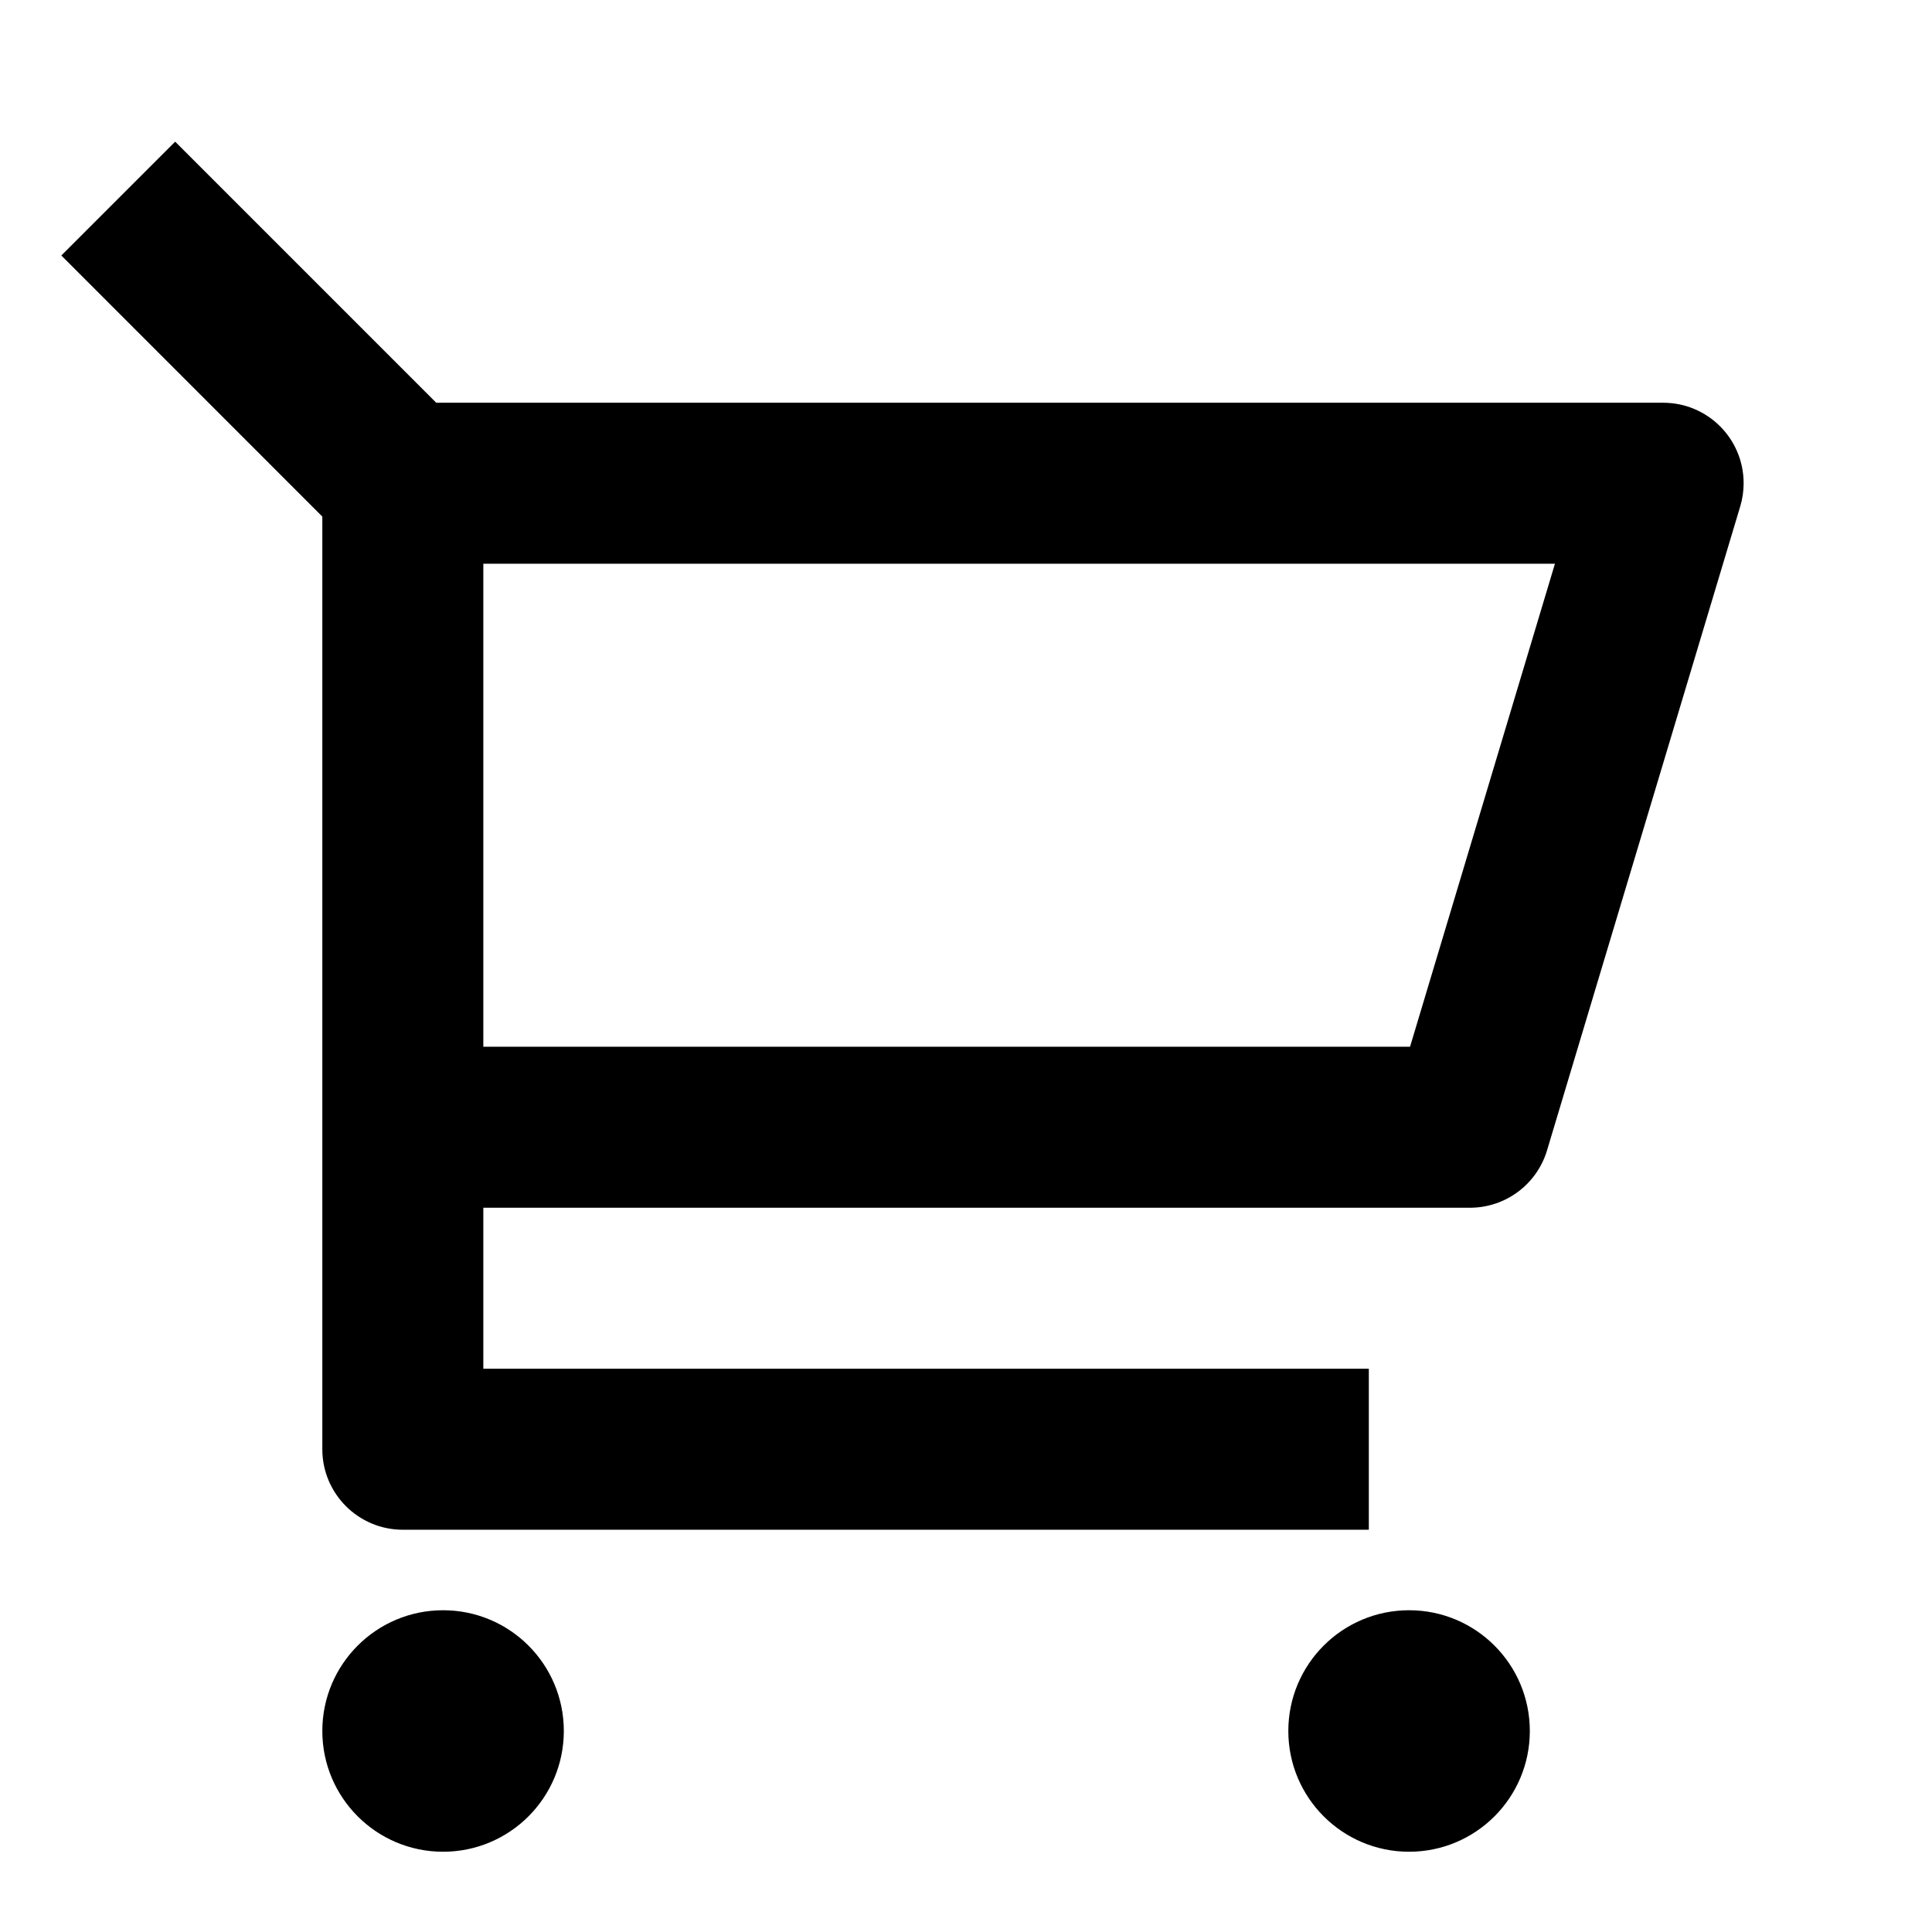
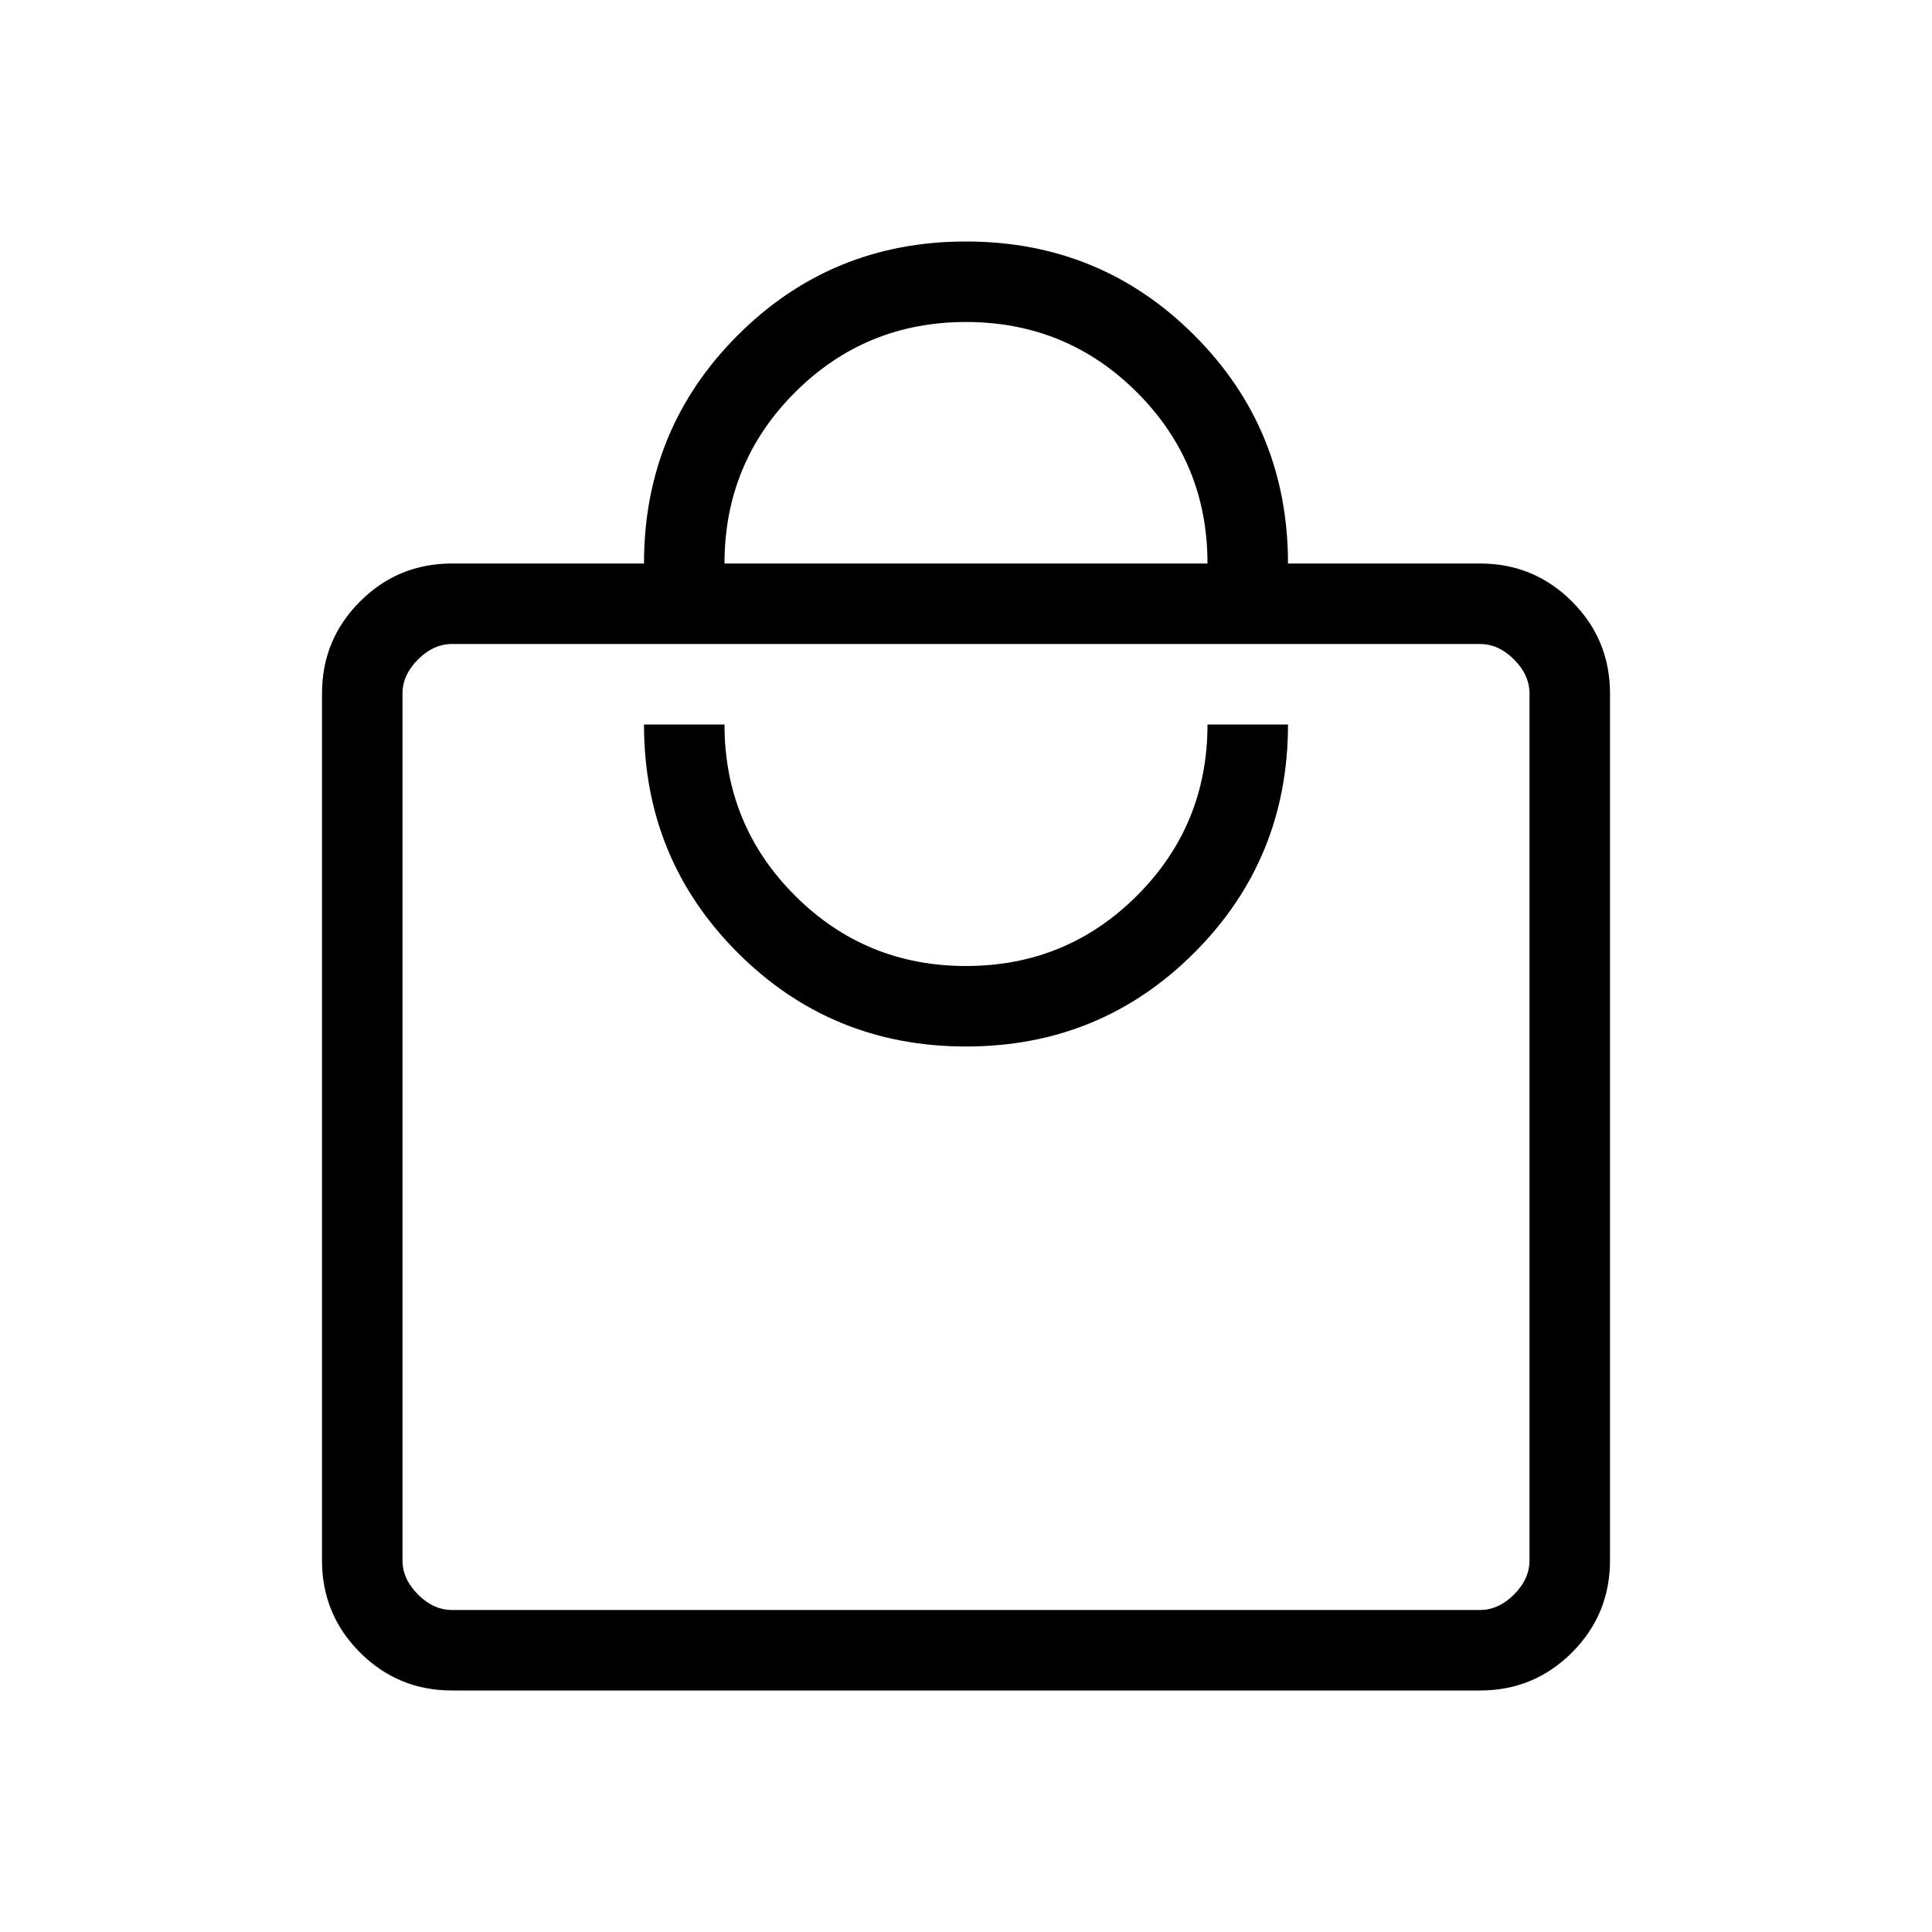
- <svg xmlns="http://www.w3.org/2000/svg" viewBox="0 0 24 24" fill="currentColor">
-   <path d="M4.004 6.417L0.762 3.174L2.176 1.76L5.419 5.003H20.66C21.213 5.003 21.66 5.45 21.66 6.003C21.66 6.1 21.646 6.197 21.618 6.29L19.218 14.29C19.091 14.713 18.702 15.003 18.26 15.003H6.004V17.003H17.004V19.003H5.004C4.452 19.003 4.004 18.555 4.004 18.003V6.417ZM6.004 7.003V13.003H17.516L19.316 7.003H6.004ZM5.504 23.003C4.676 23.003 4.004 22.331 4.004 21.503C4.004 20.674 4.676 20.003 5.504 20.003C6.333 20.003 7.004 20.674 7.004 21.503C7.004 22.331 6.333 23.003 5.504 23.003ZM17.504 23.003C16.676 23.003 16.004 22.331 16.004 21.503C16.004 20.674 16.676 20.003 17.504 20.003C18.333 20.003 19.004 20.674 19.004 21.503C19.004 22.331 18.333 23.003 17.504 23.003Z" />
+ <svg xmlns="http://www.w3.org/2000/svg" height="24" viewBox="0 -960 960 960" width="24">
+   <path d="M224.615-120q-26.846 0-45.731-18.884Q160-157.769 160-184.615v-430.77q0-26.846 18.884-45.731Q197.769-680 224.615-680H320q0-66.846 46.577-113.423T480-840q66.846 0 113.423 46.577T640-680h95.385q26.846 0 45.731 18.884Q800-642.231 800-615.385v430.77q0 26.846-18.884 45.731Q762.231-120 735.385-120h-510.77Zm0-40h510.77q9.23 0 16.923-7.692Q760-175.385 760-184.615v-430.77q0-9.23-7.692-16.923Q744.615-640 735.385-640h-510.77q-9.23 0-16.923 7.692Q200-624.615 200-615.385v430.77q0 9.23 7.692 16.923Q215.385-160 224.615-160ZM480-440q66.846 0 113.423-46.577T640-600h-40q0 50-35 85t-85 35q-50 0-85-35t-35-85h-40q0 66.846 46.577 113.423T480-440ZM360-680h240q0-50-35-85t-85-35q-50 0-85 35t-35 85ZM200-160v-480 480Z" />
</svg>
